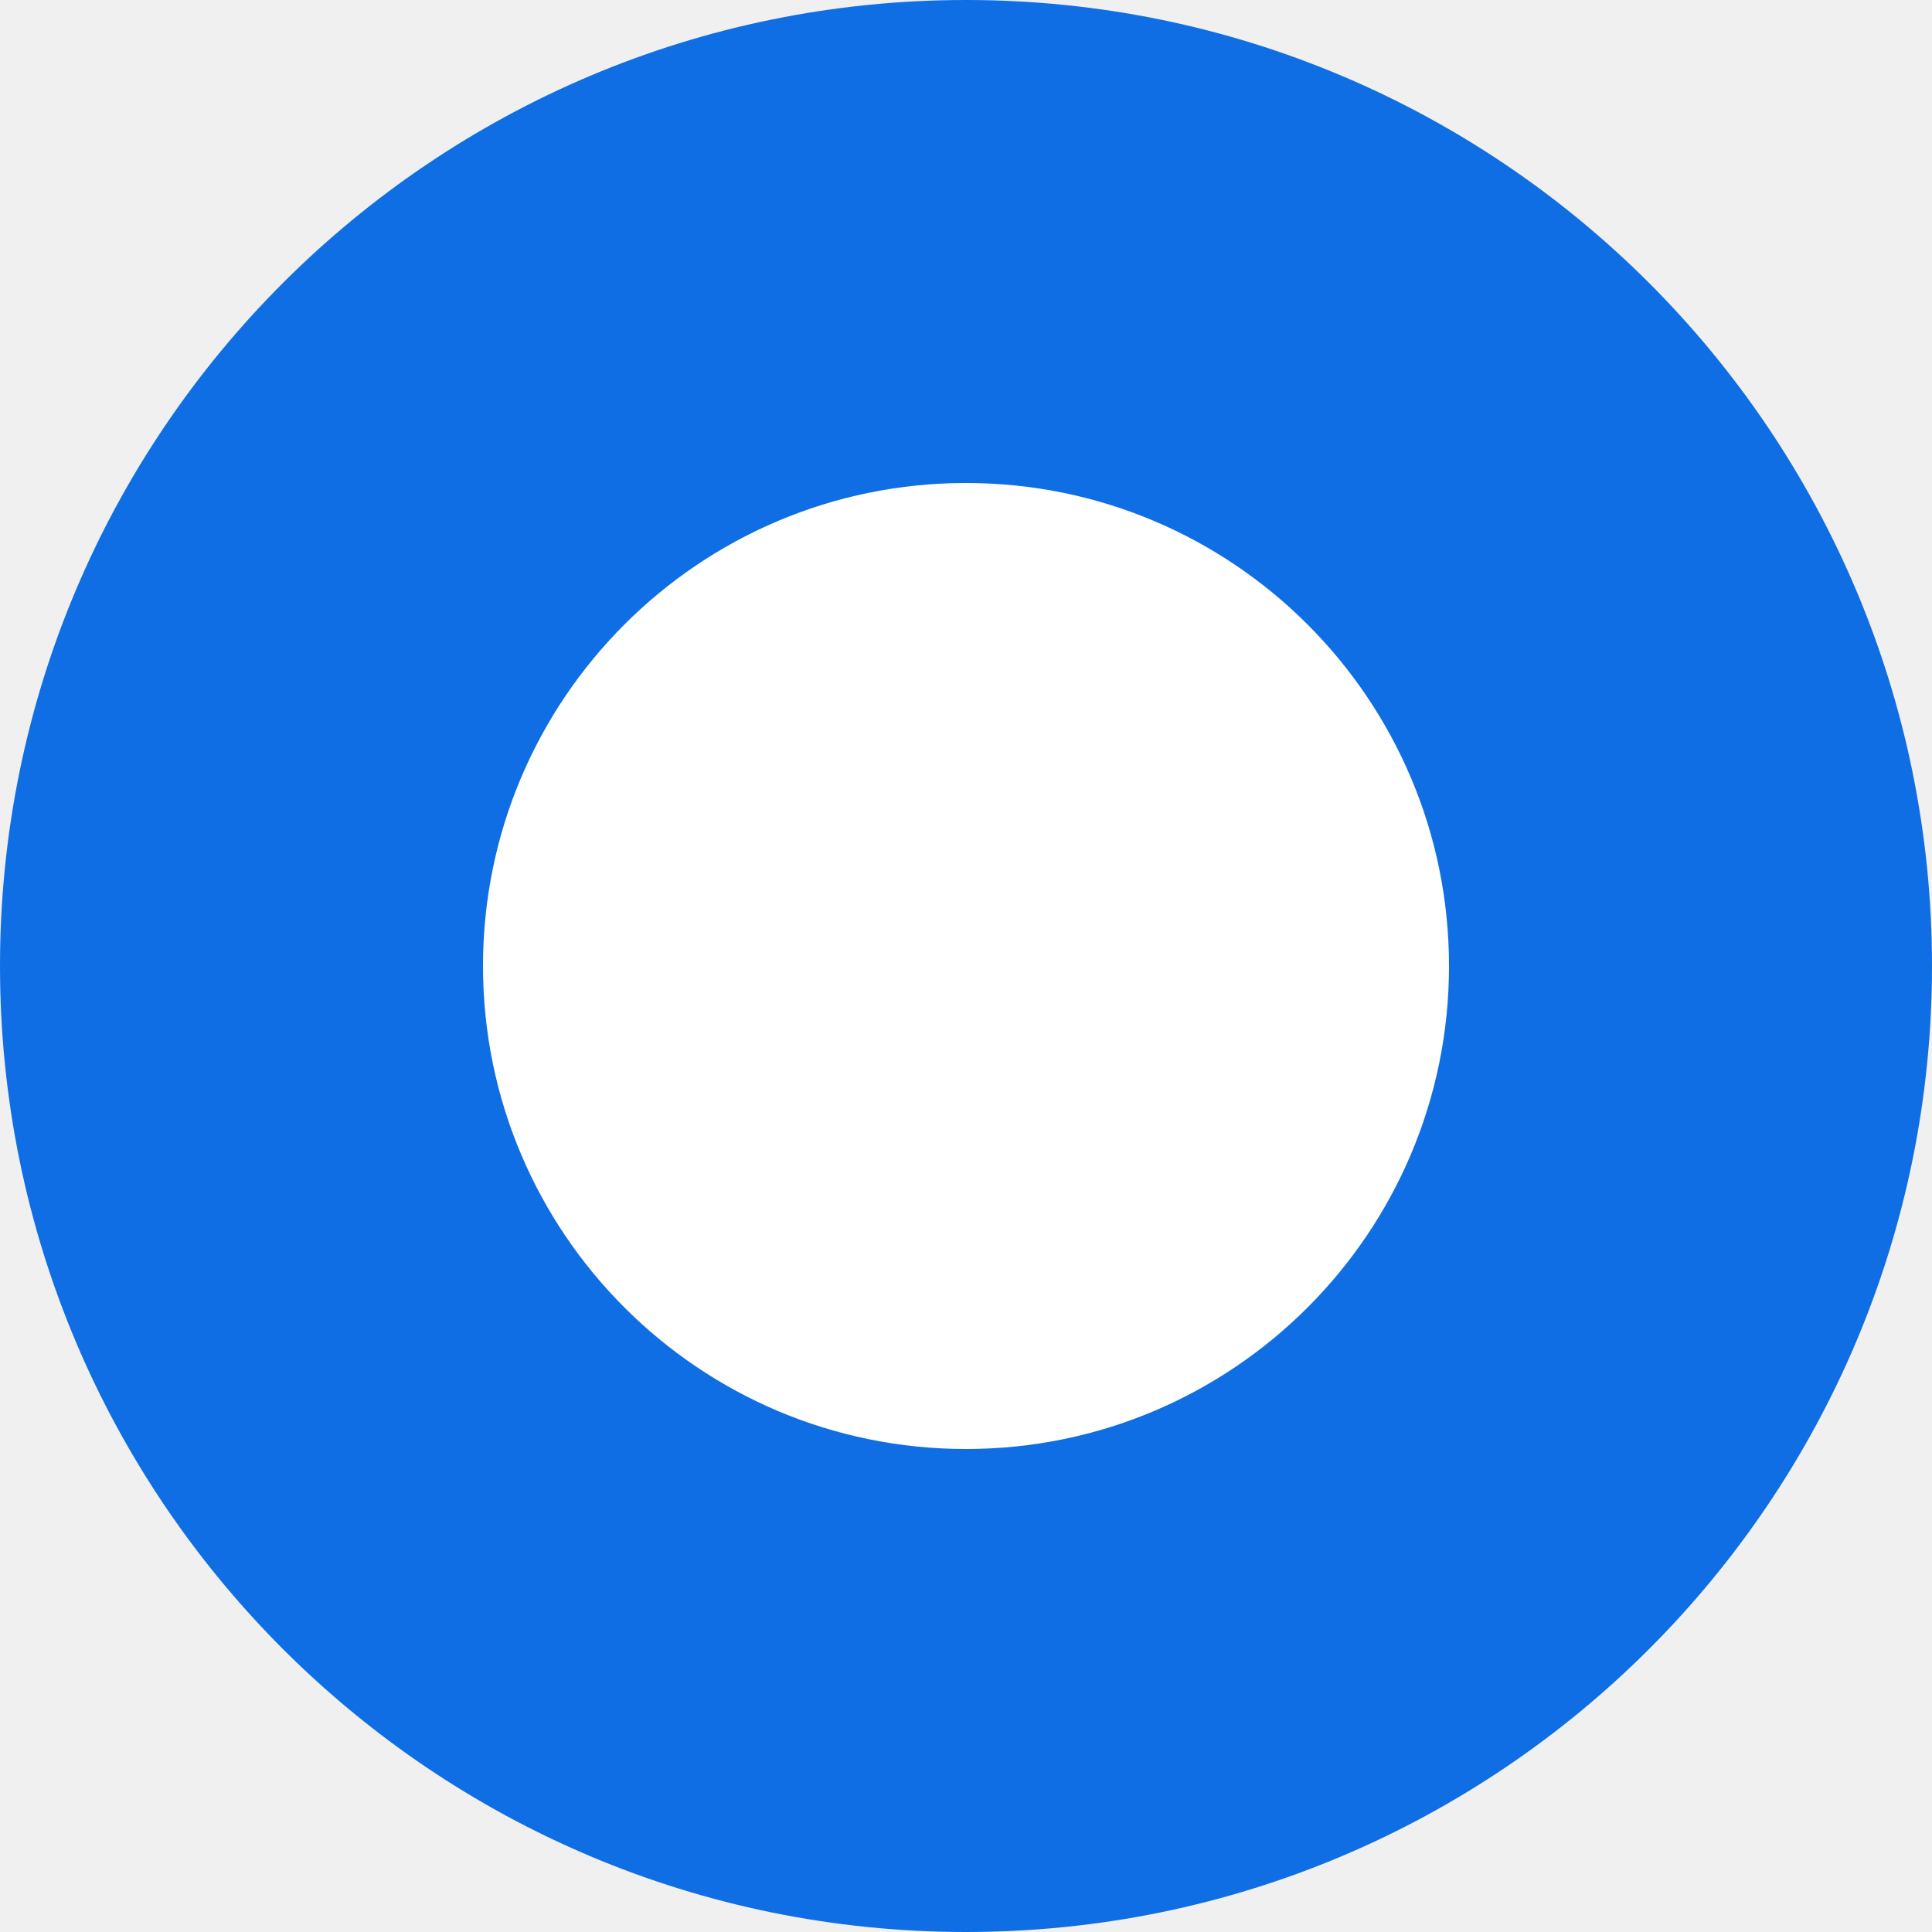
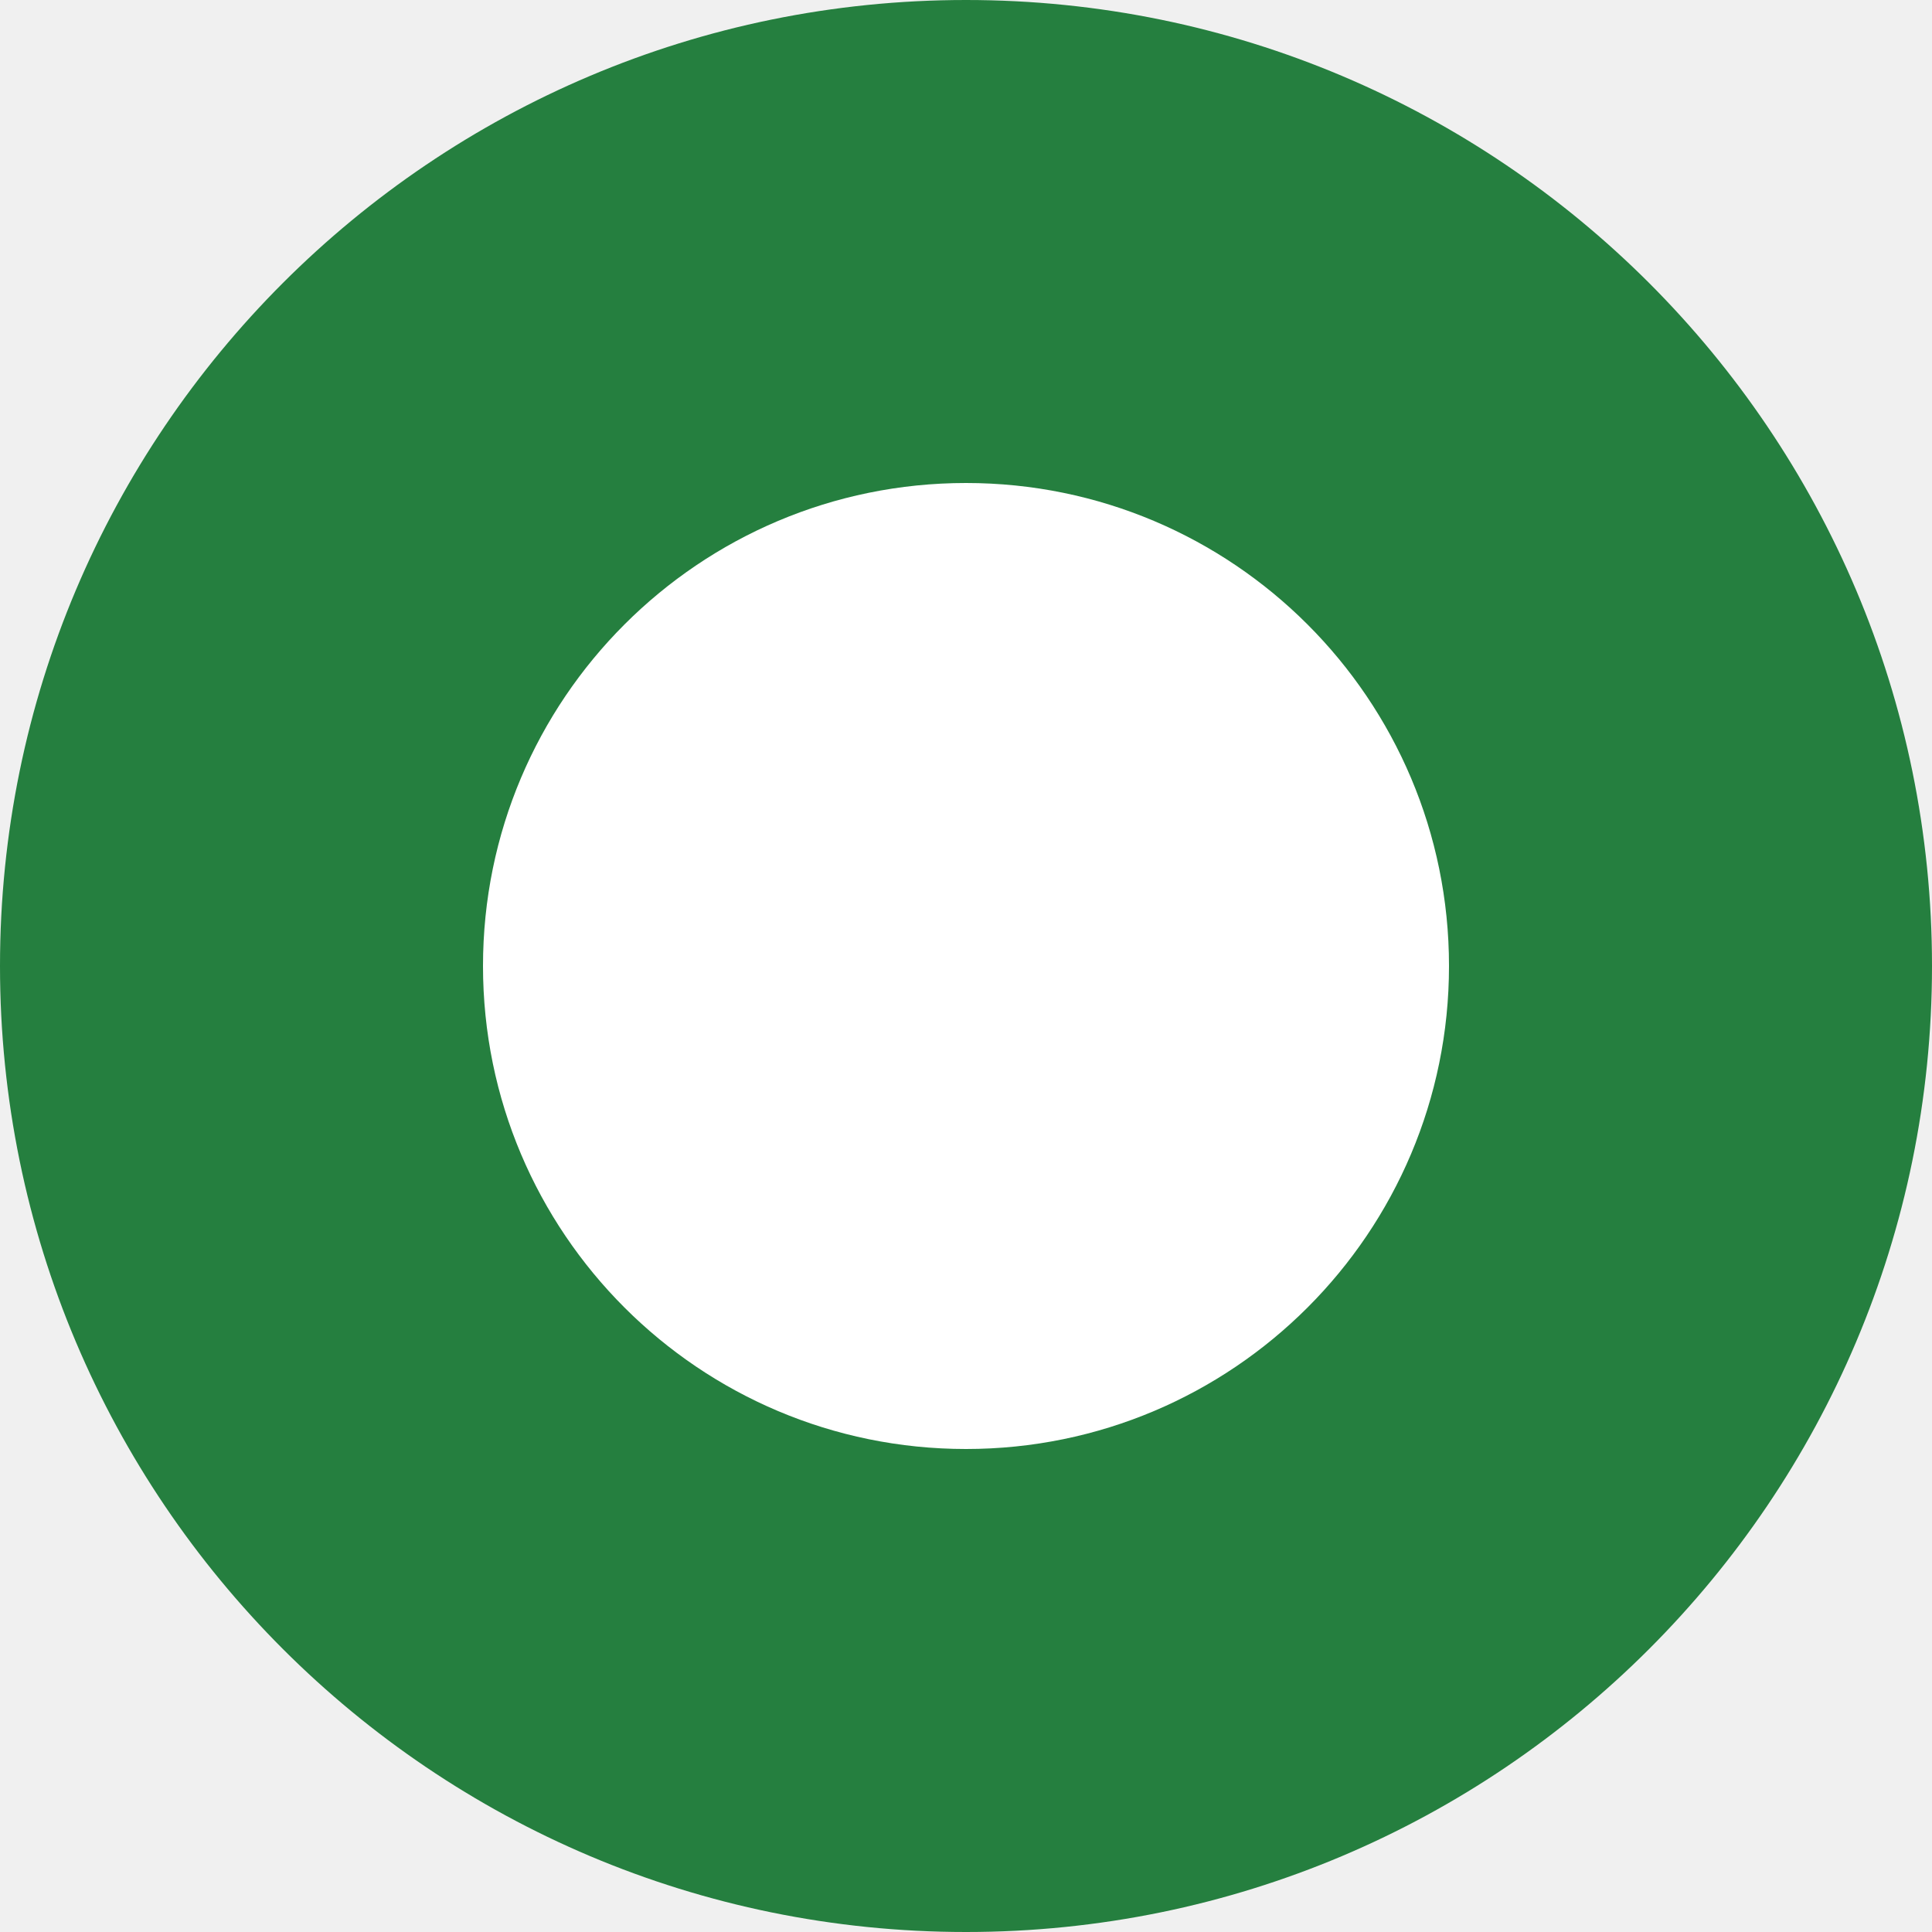
<svg xmlns="http://www.w3.org/2000/svg" width="16" height="16" viewBox="0 0 16 16" id="svg4140" version="1.1">
  <defs id="defs4142" />
  <g id="layer1" transform="translate(0,-1036.362)">
-     <rect style="fill:#0f6ee3;fill-opacity:1;stroke-width:0.804;stroke:none" id="rect1194" width="16" height="16" x="0" y="1036.362" ry="8" />
+     <rect style="fill:#257f3f;fill-opacity:1;stroke-width:0.804;stroke:none" id="rect1194" width="16" height="16" x="0" y="1036.362" ry="8" />
    <circle style="fill:#ffffff;fill-opacity:1;stroke:none;stroke-width:1;stroke-linecap:round;stroke-linejoin:round;stroke-miterlimit:4;stroke-dasharray:none;stroke-opacity:1" id="path4741" cx="8" cy="1044.362" r="4" />
  </g>
</svg>
